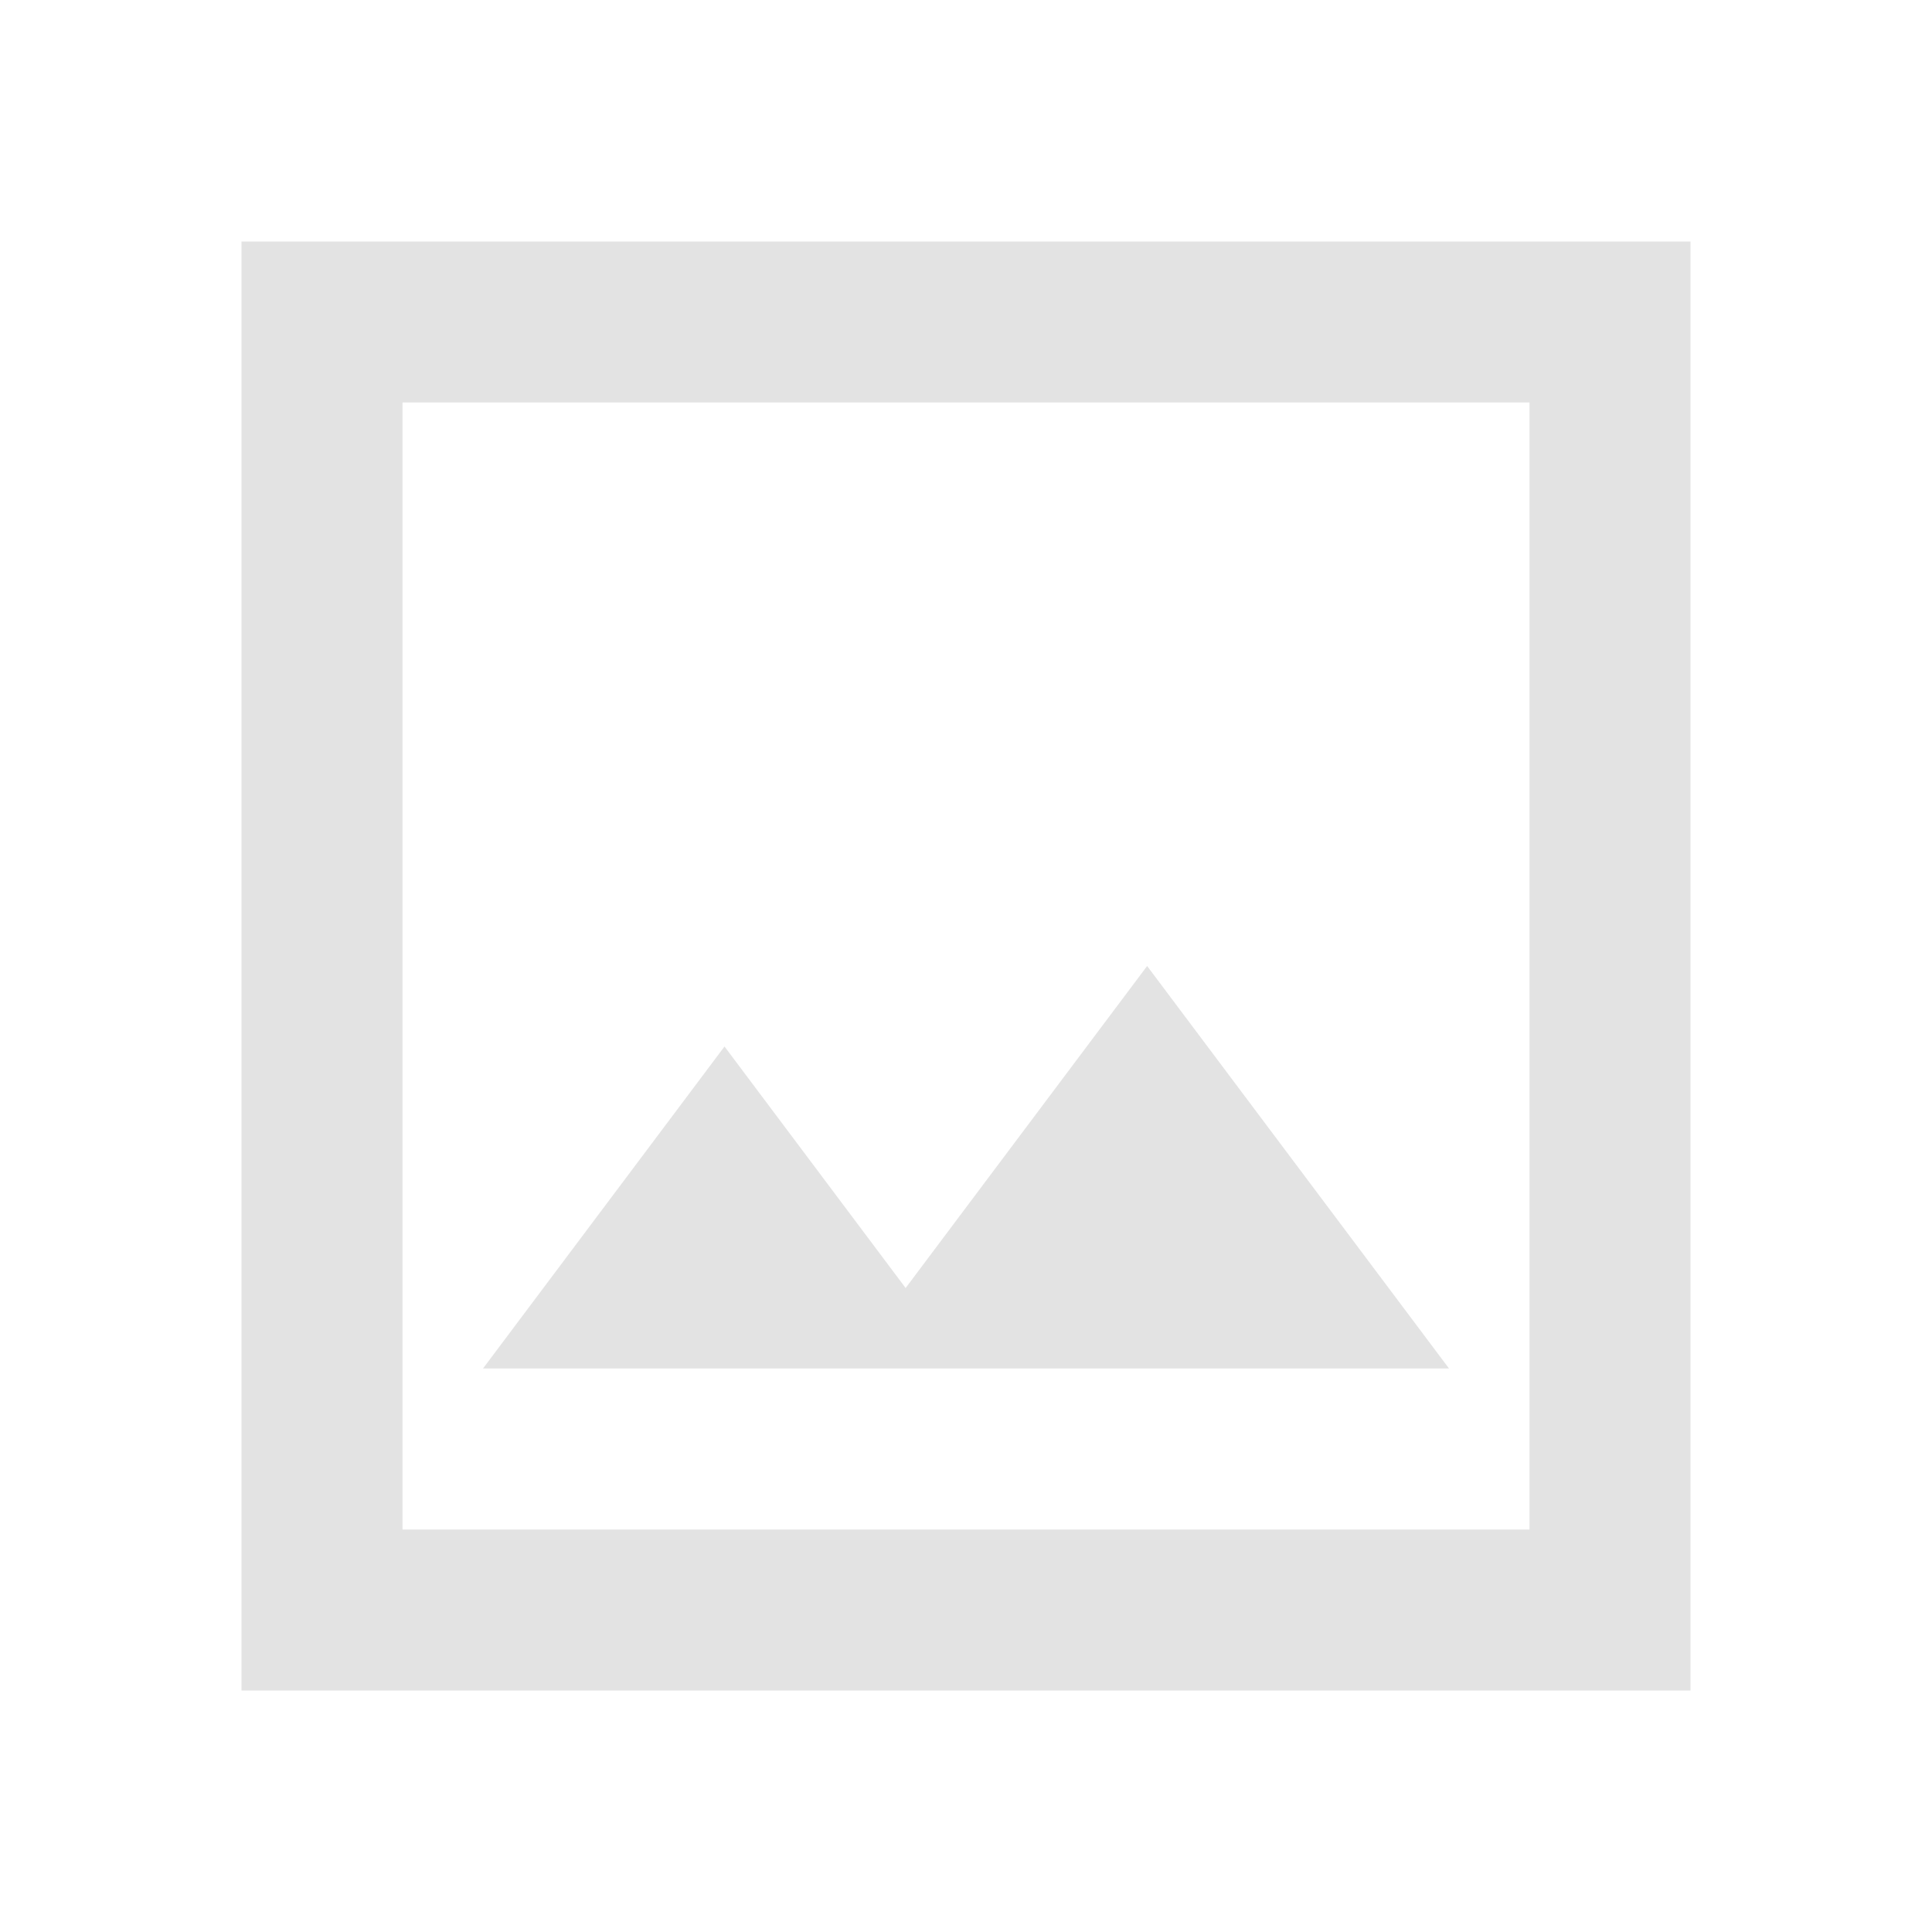
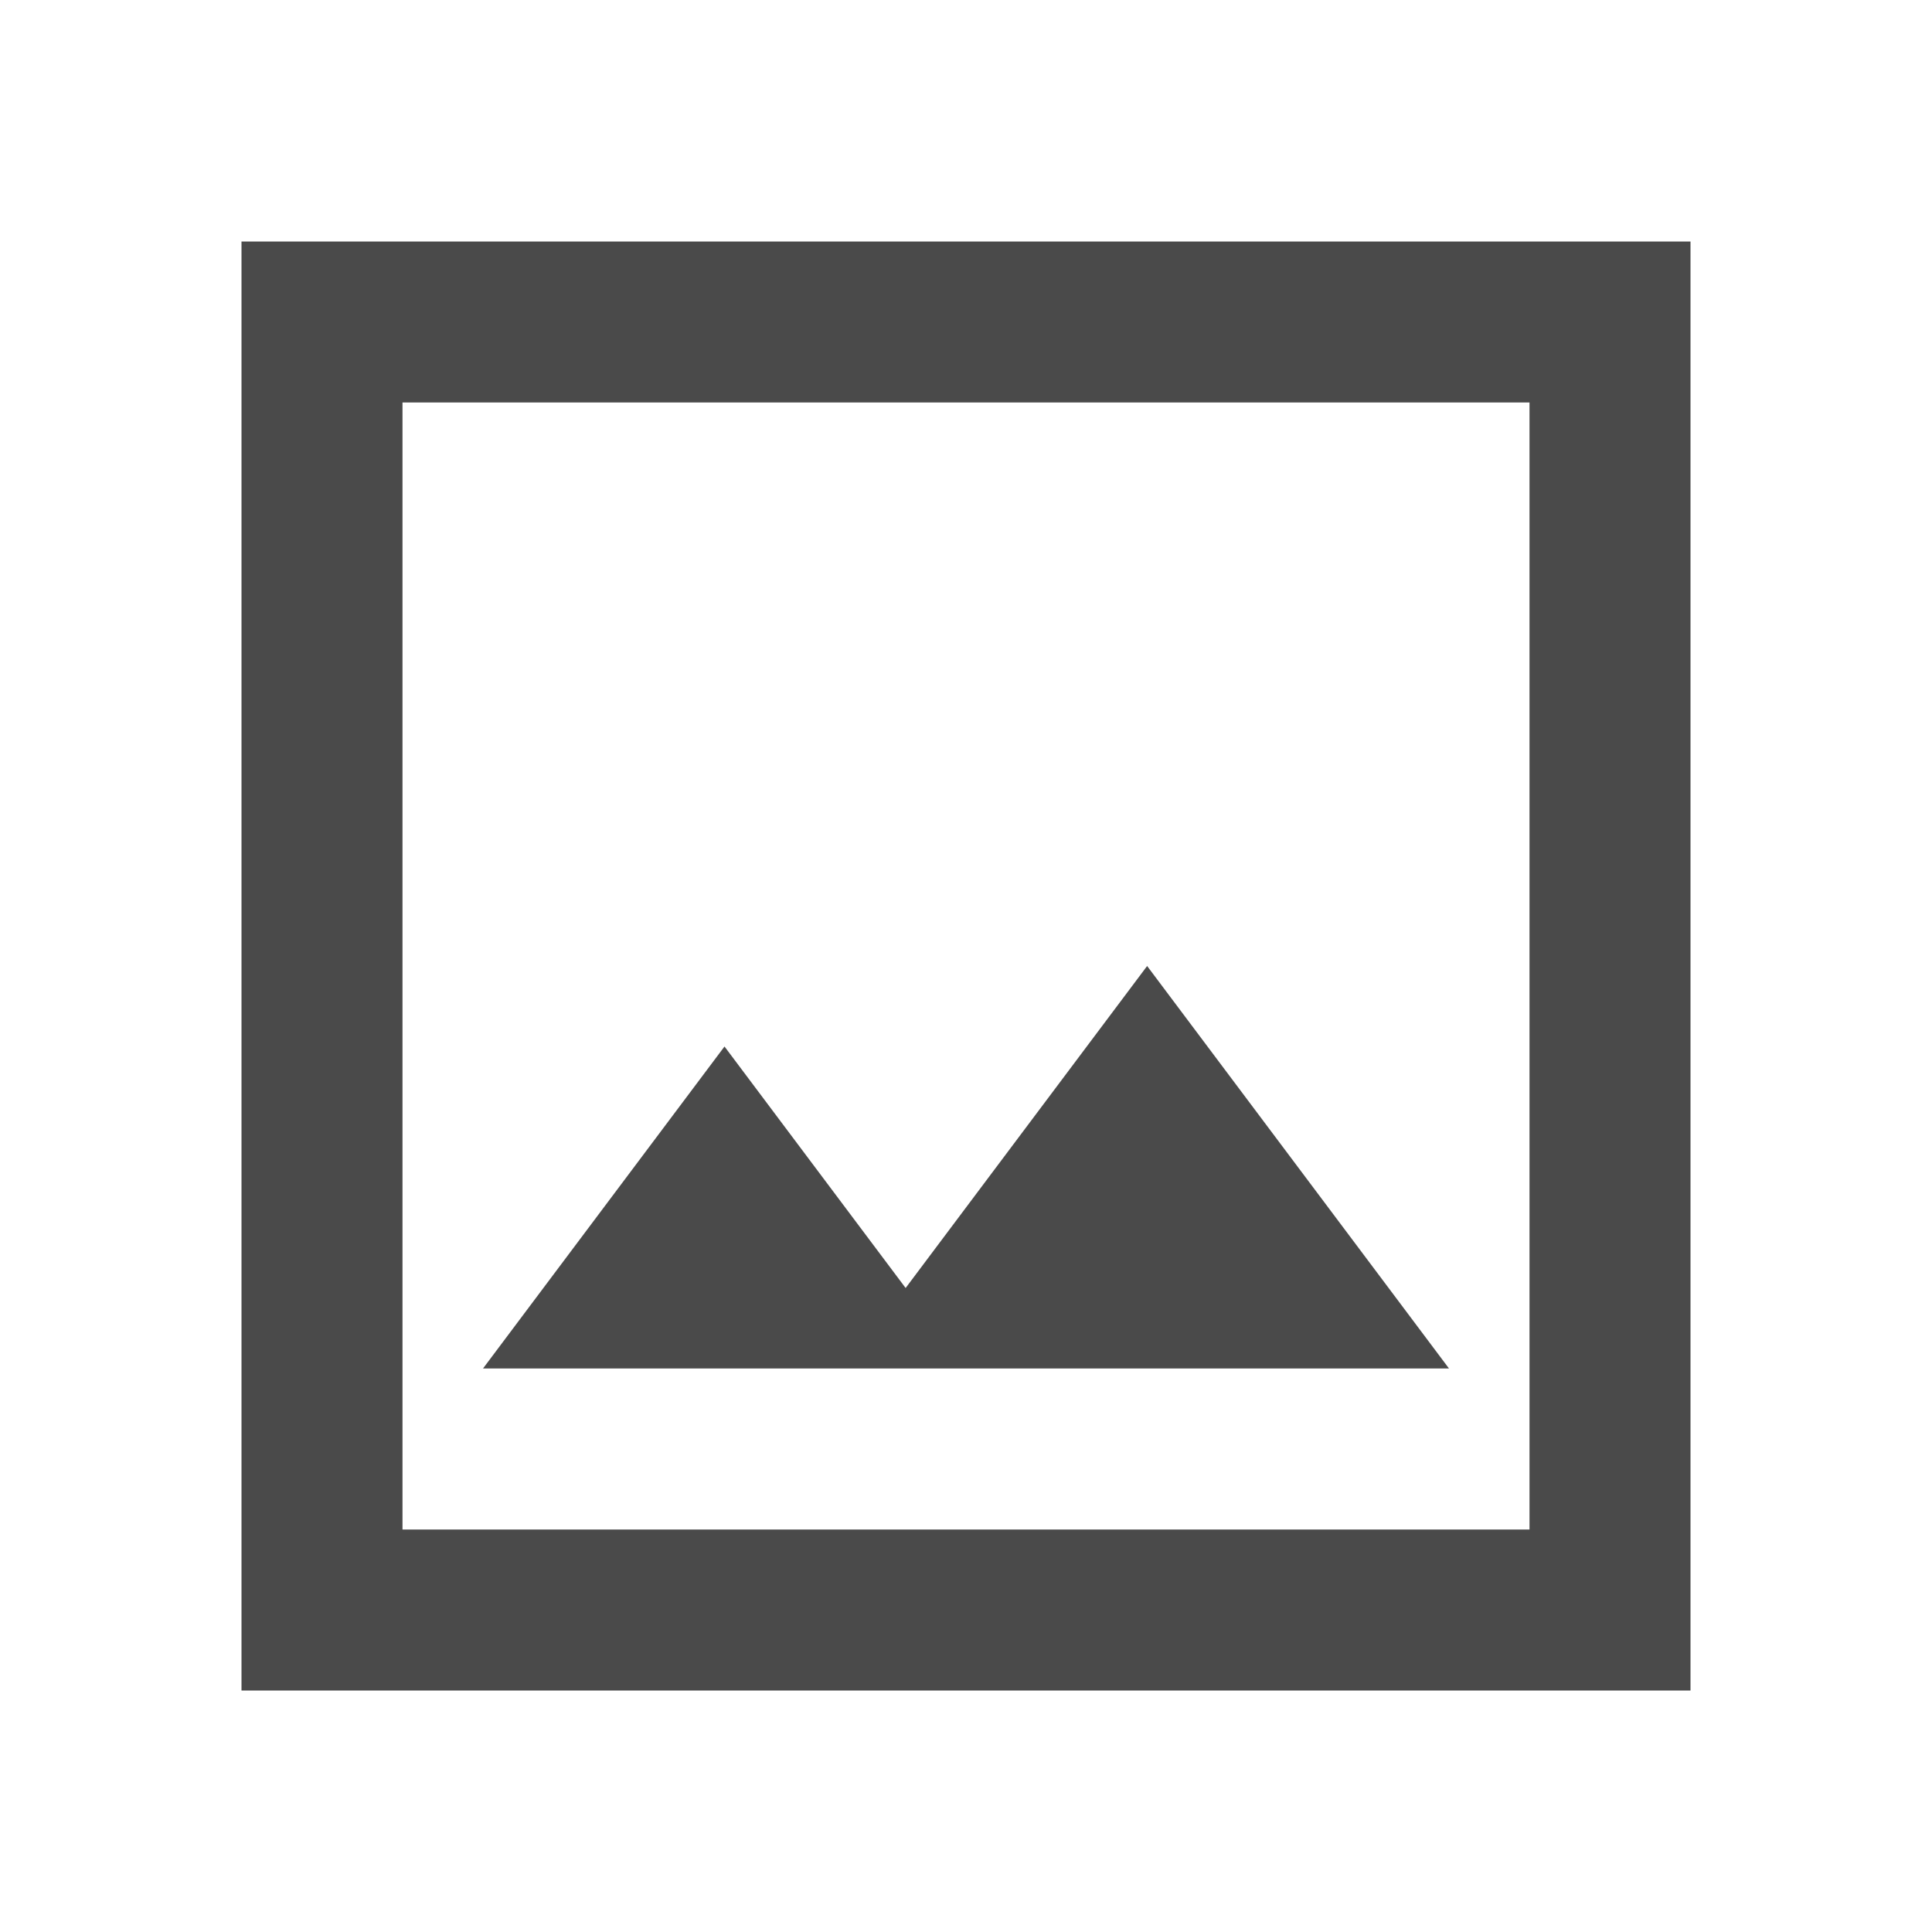
- <svg xmlns="http://www.w3.org/2000/svg" height="24px" viewBox="0 -960 960 960" width="24px" fill="#e3e3e3">
+ <svg xmlns="http://www.w3.org/2000/svg" height="24px" viewBox="0 -960 960 960" width="24px" fill="#4A4A4A">
  <path d="M240-280h480L570-480 450-320l-90-120-120 160ZM120-120v-720h720v720H120Zm80-80h560v-560H200v560Zm0 0v-560 560Z" />
</svg>
